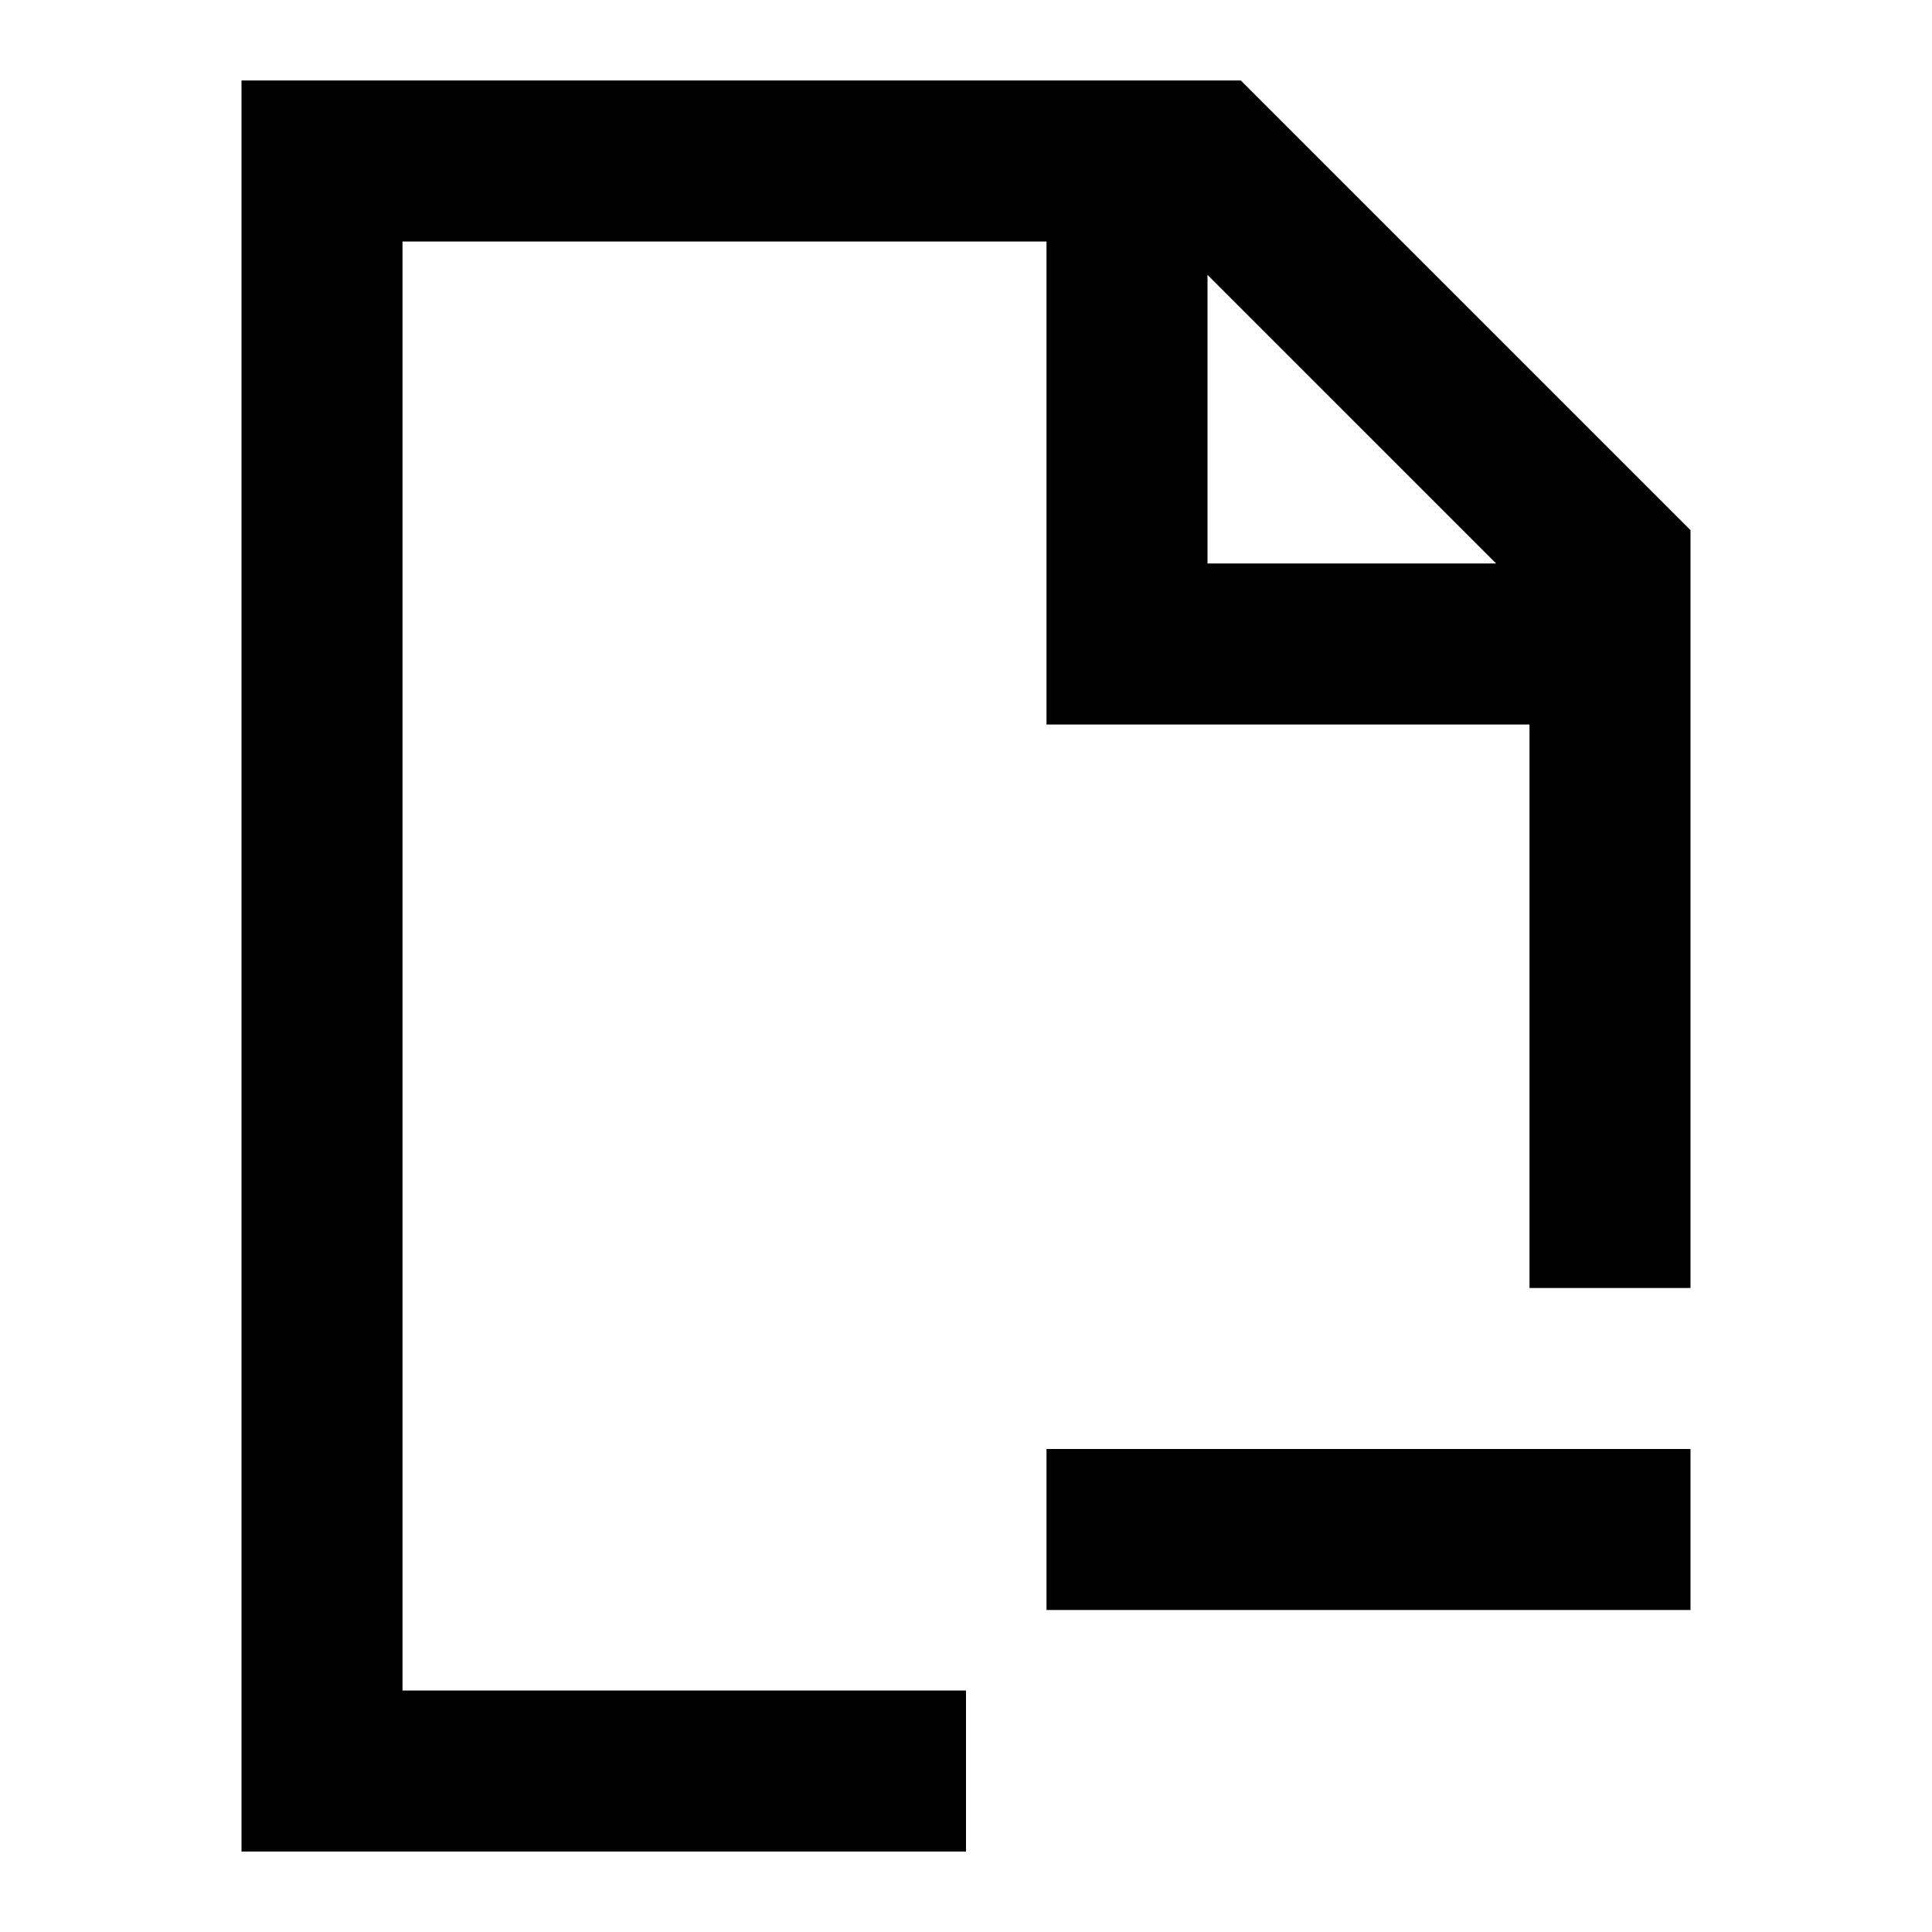
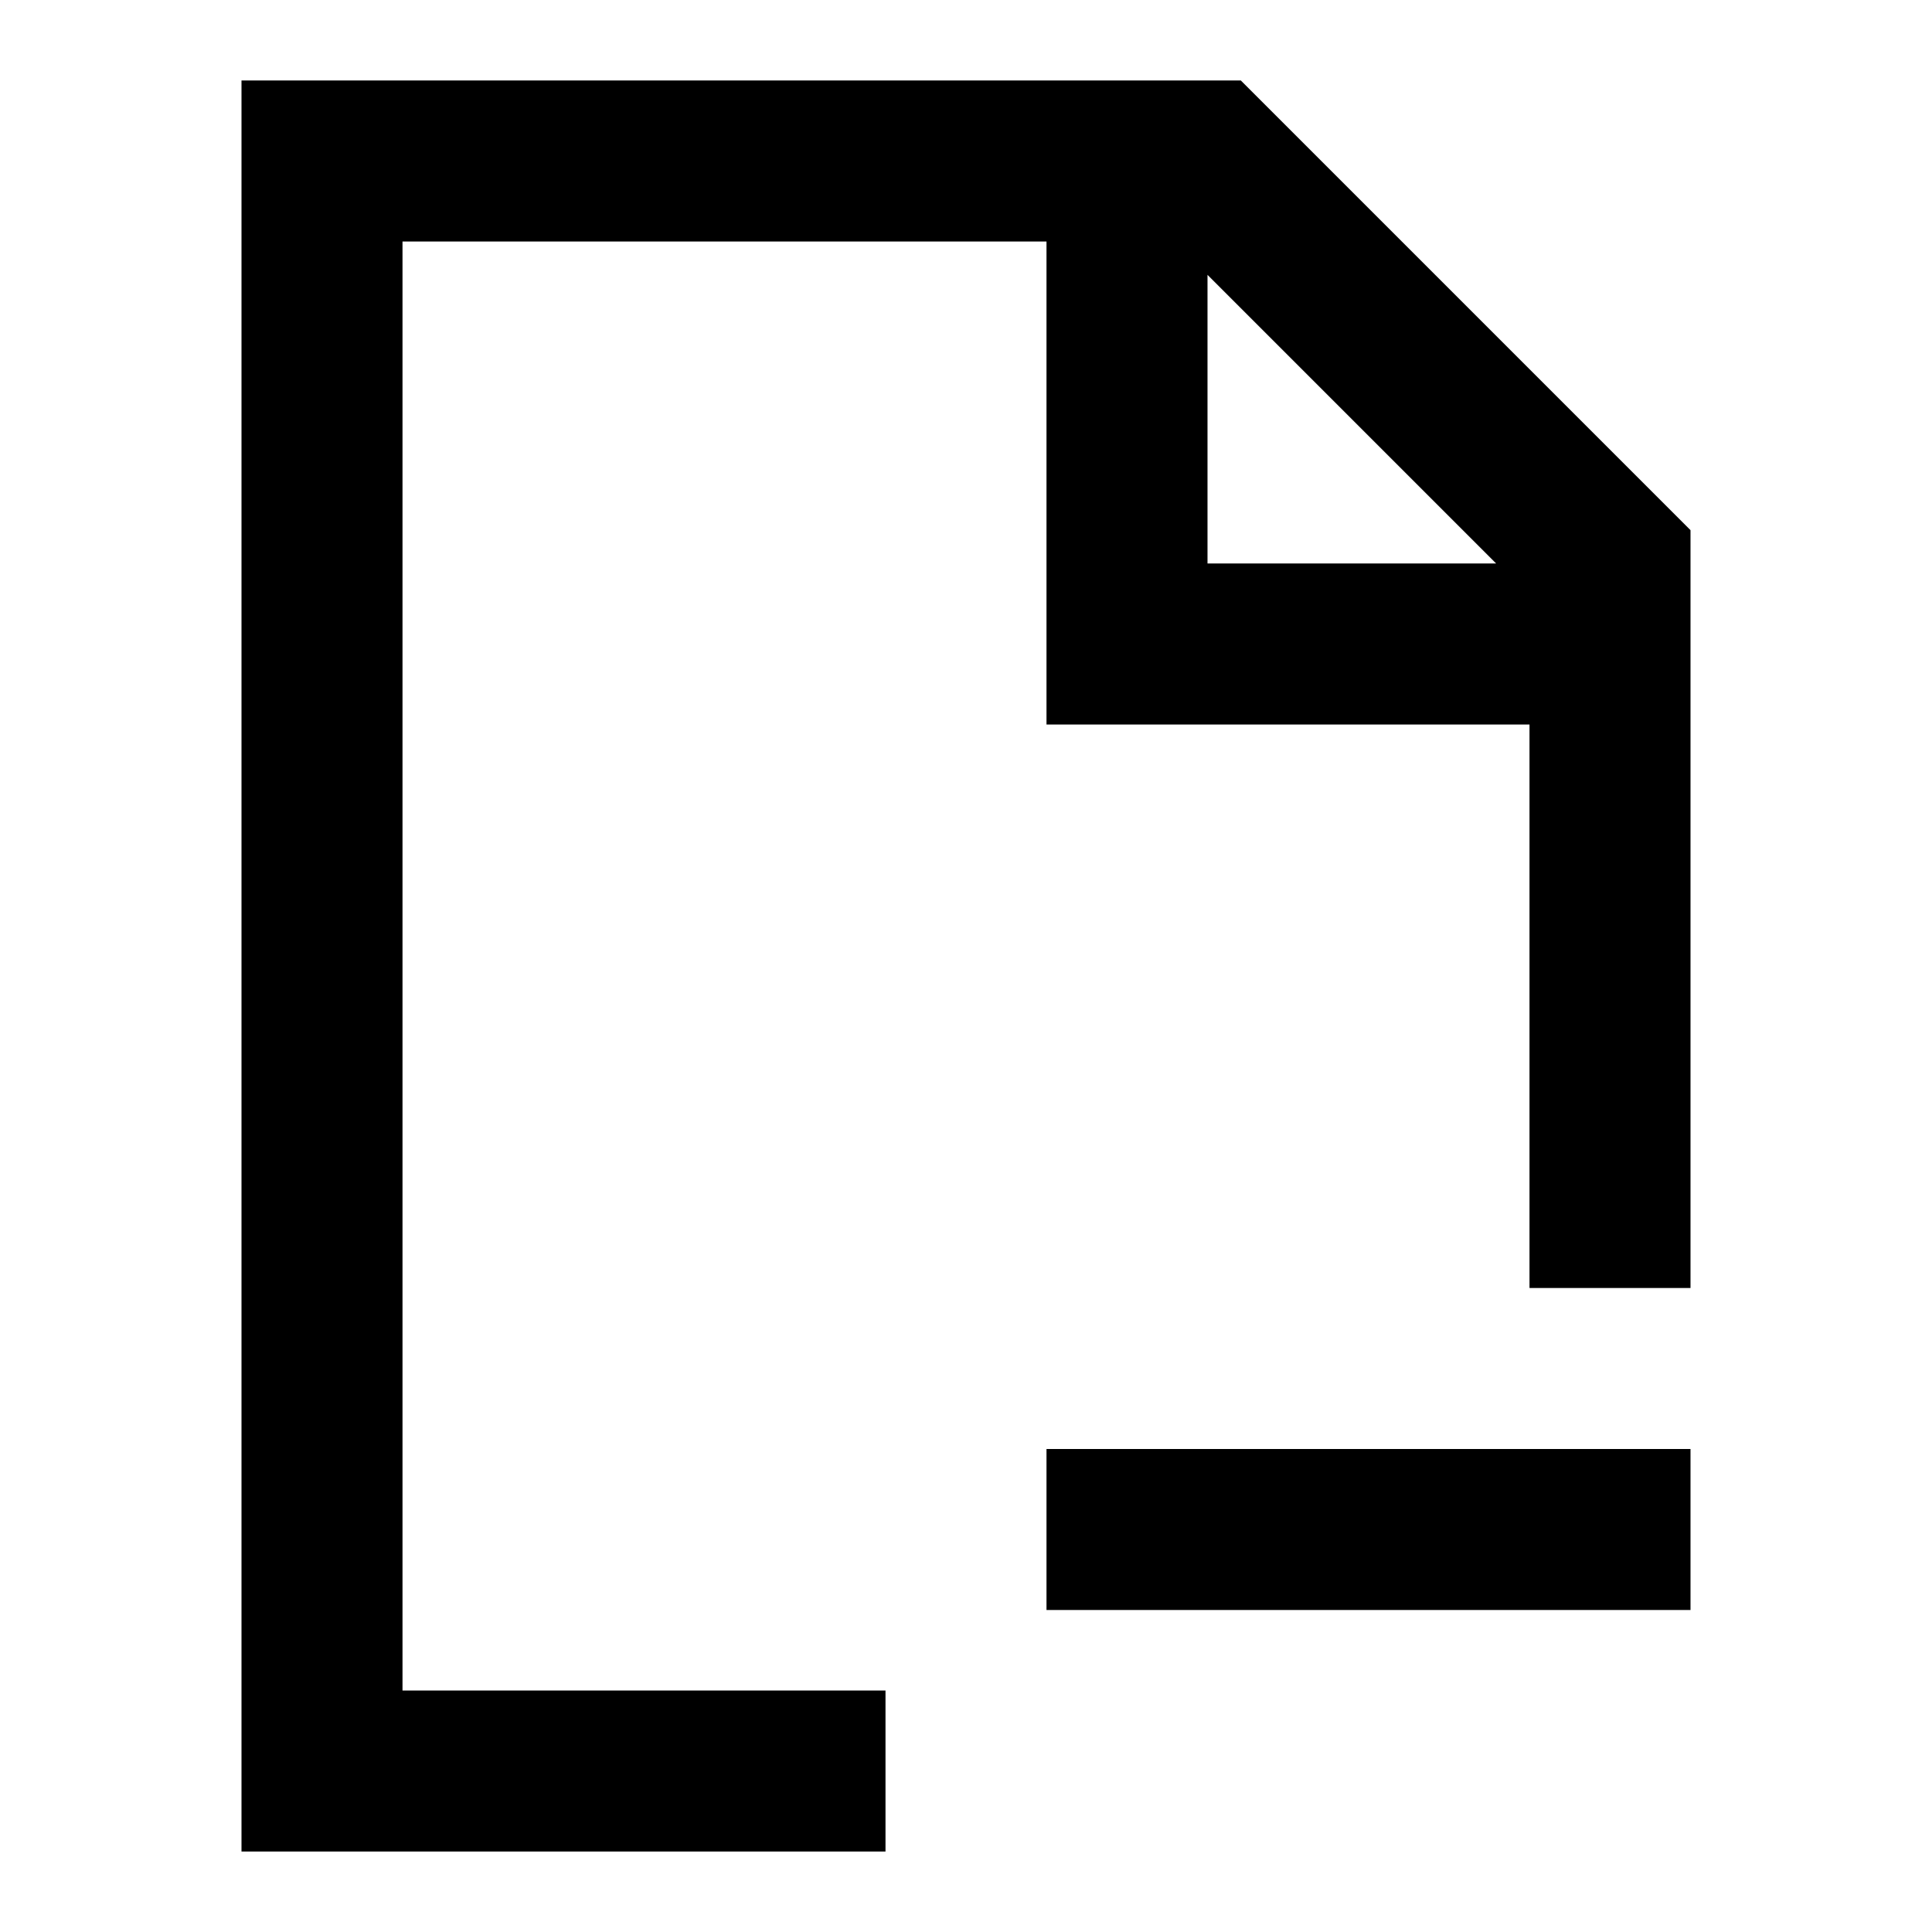
<svg xmlns="http://www.w3.org/2000/svg" width="24" height="24" viewBox="0 0 24 24" fill="none" stroke="currentColor" stroke-width="2" stroke-linecap="butt" stroke-linejoin="miter">
-   <path d="M12 22H4V2H14M20 8V16M20 8H14V2M20 8V7L15 2H14M21 19H13" />
+   <path d="M11 22H4V2H14M20 8V16M20 8H14V2M20 8V7L15 2H14M21 19H13" />
</svg>
